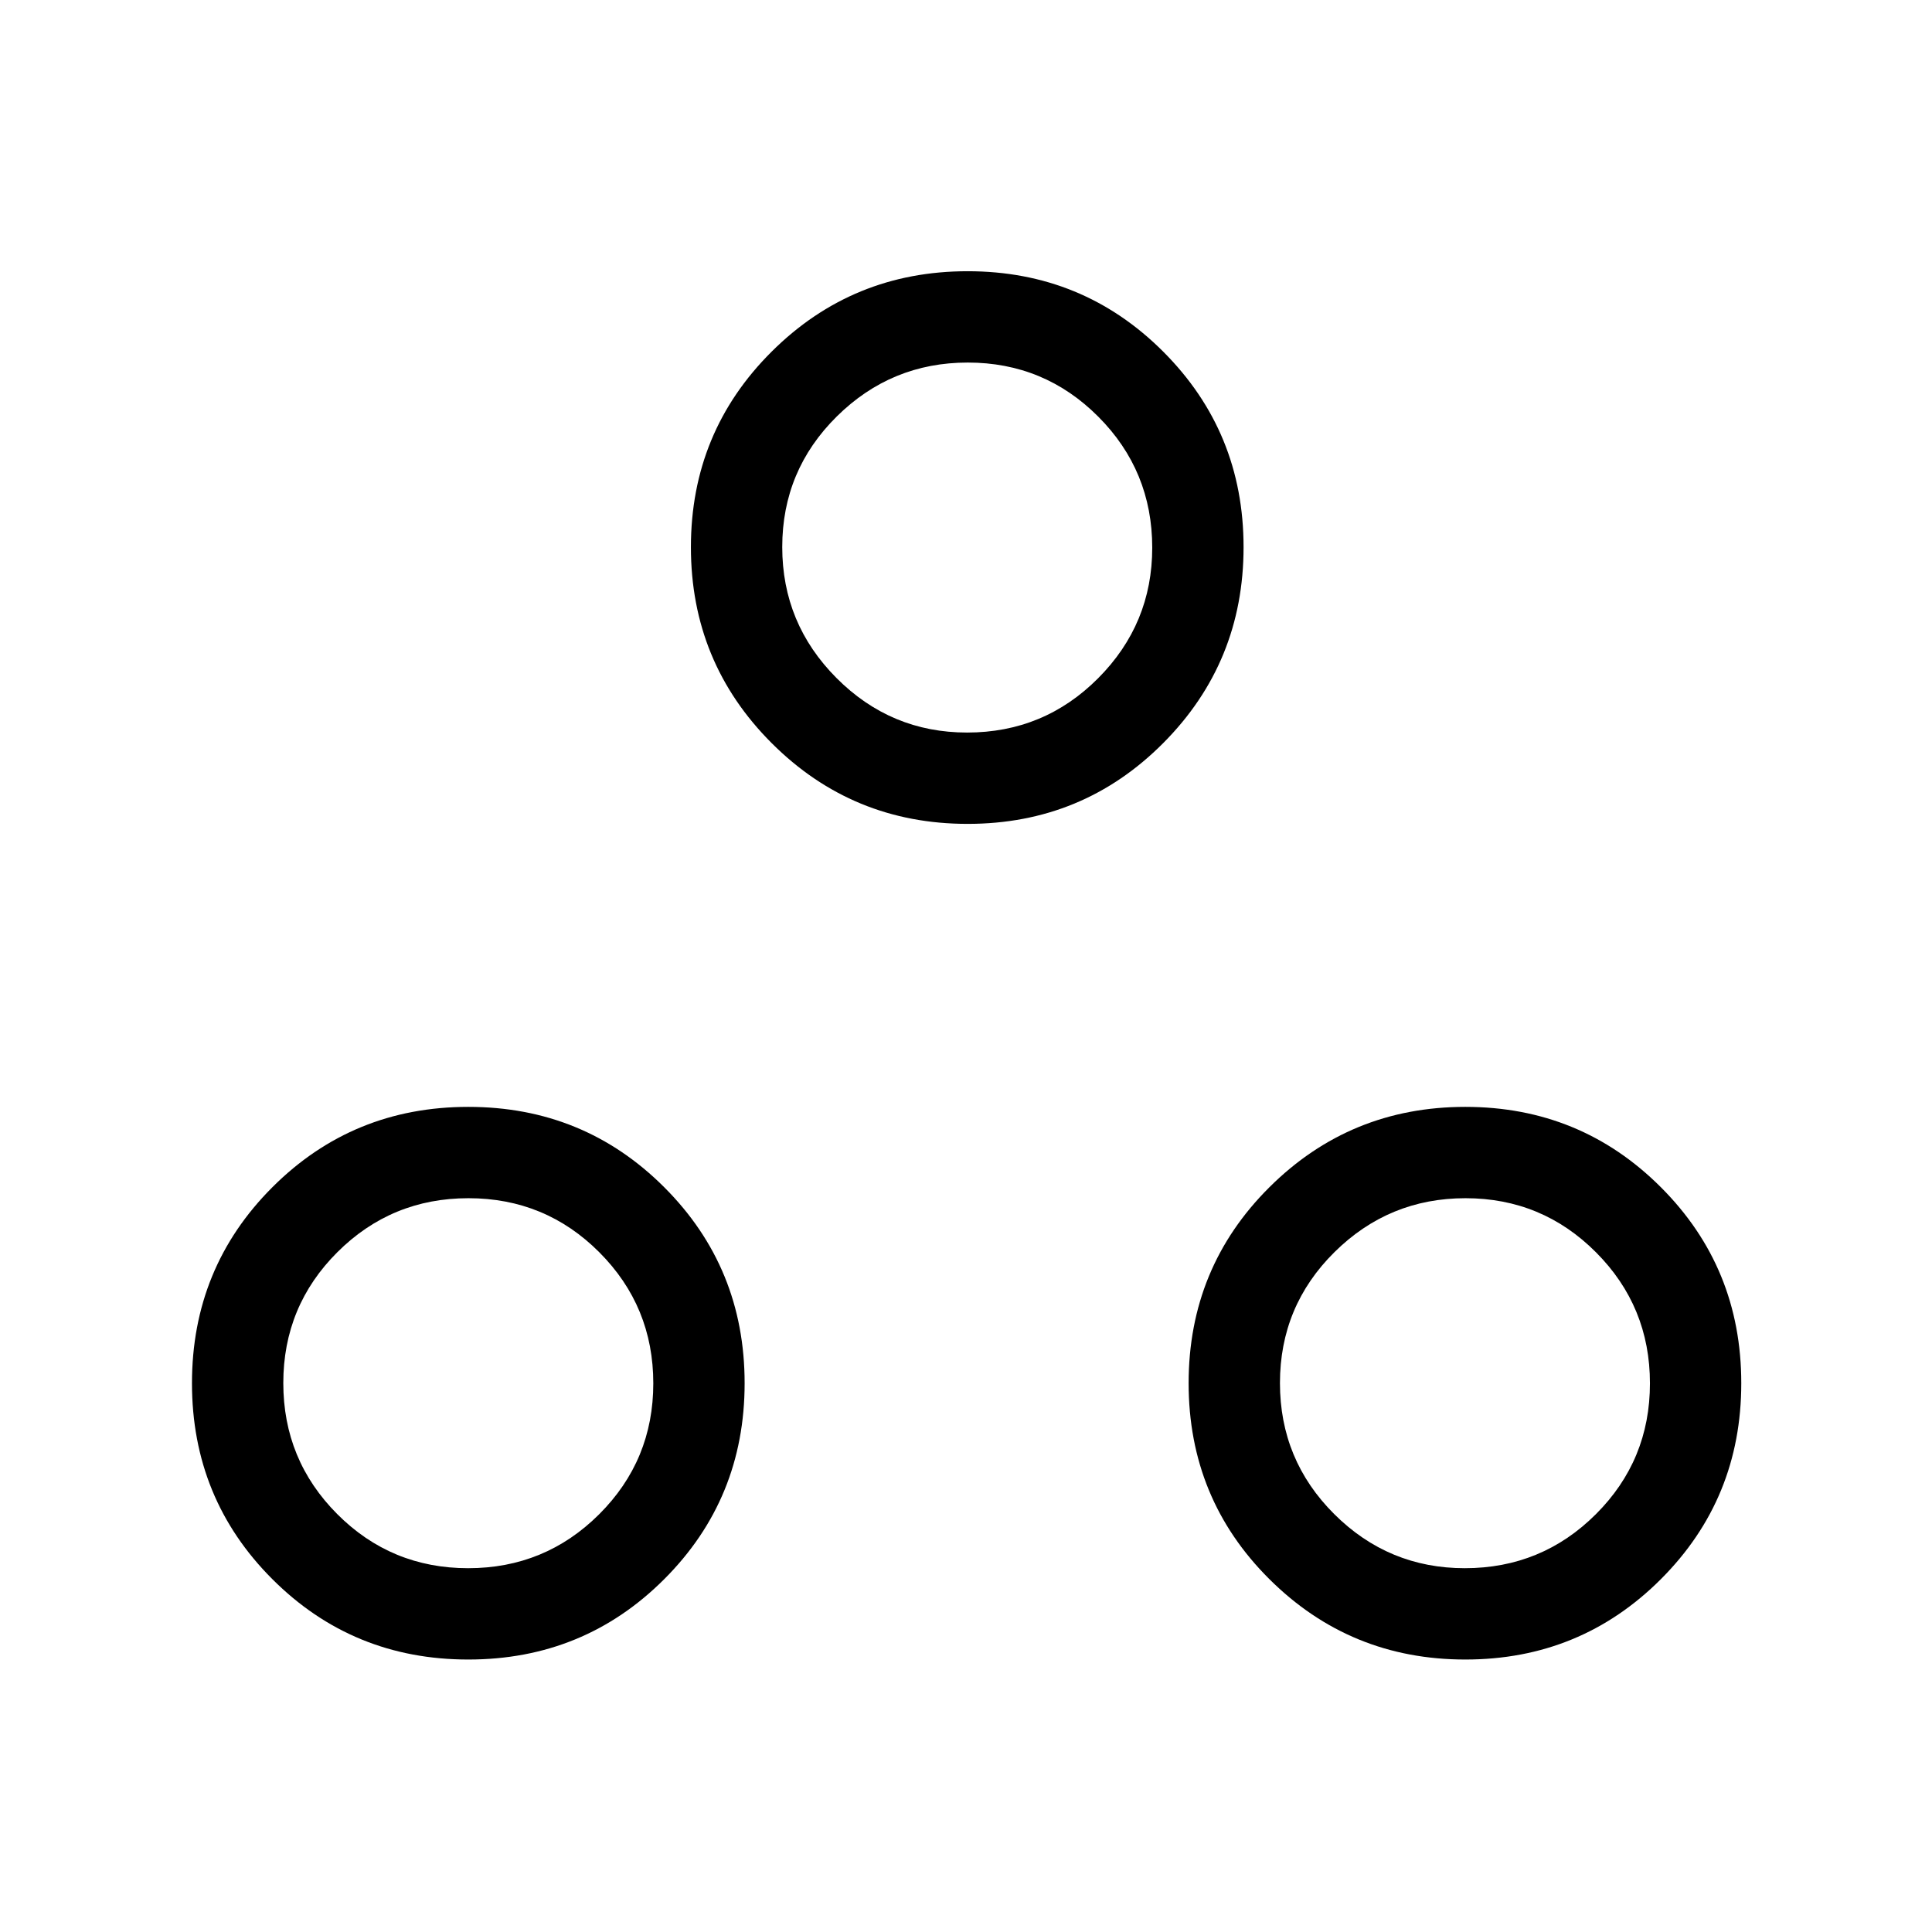
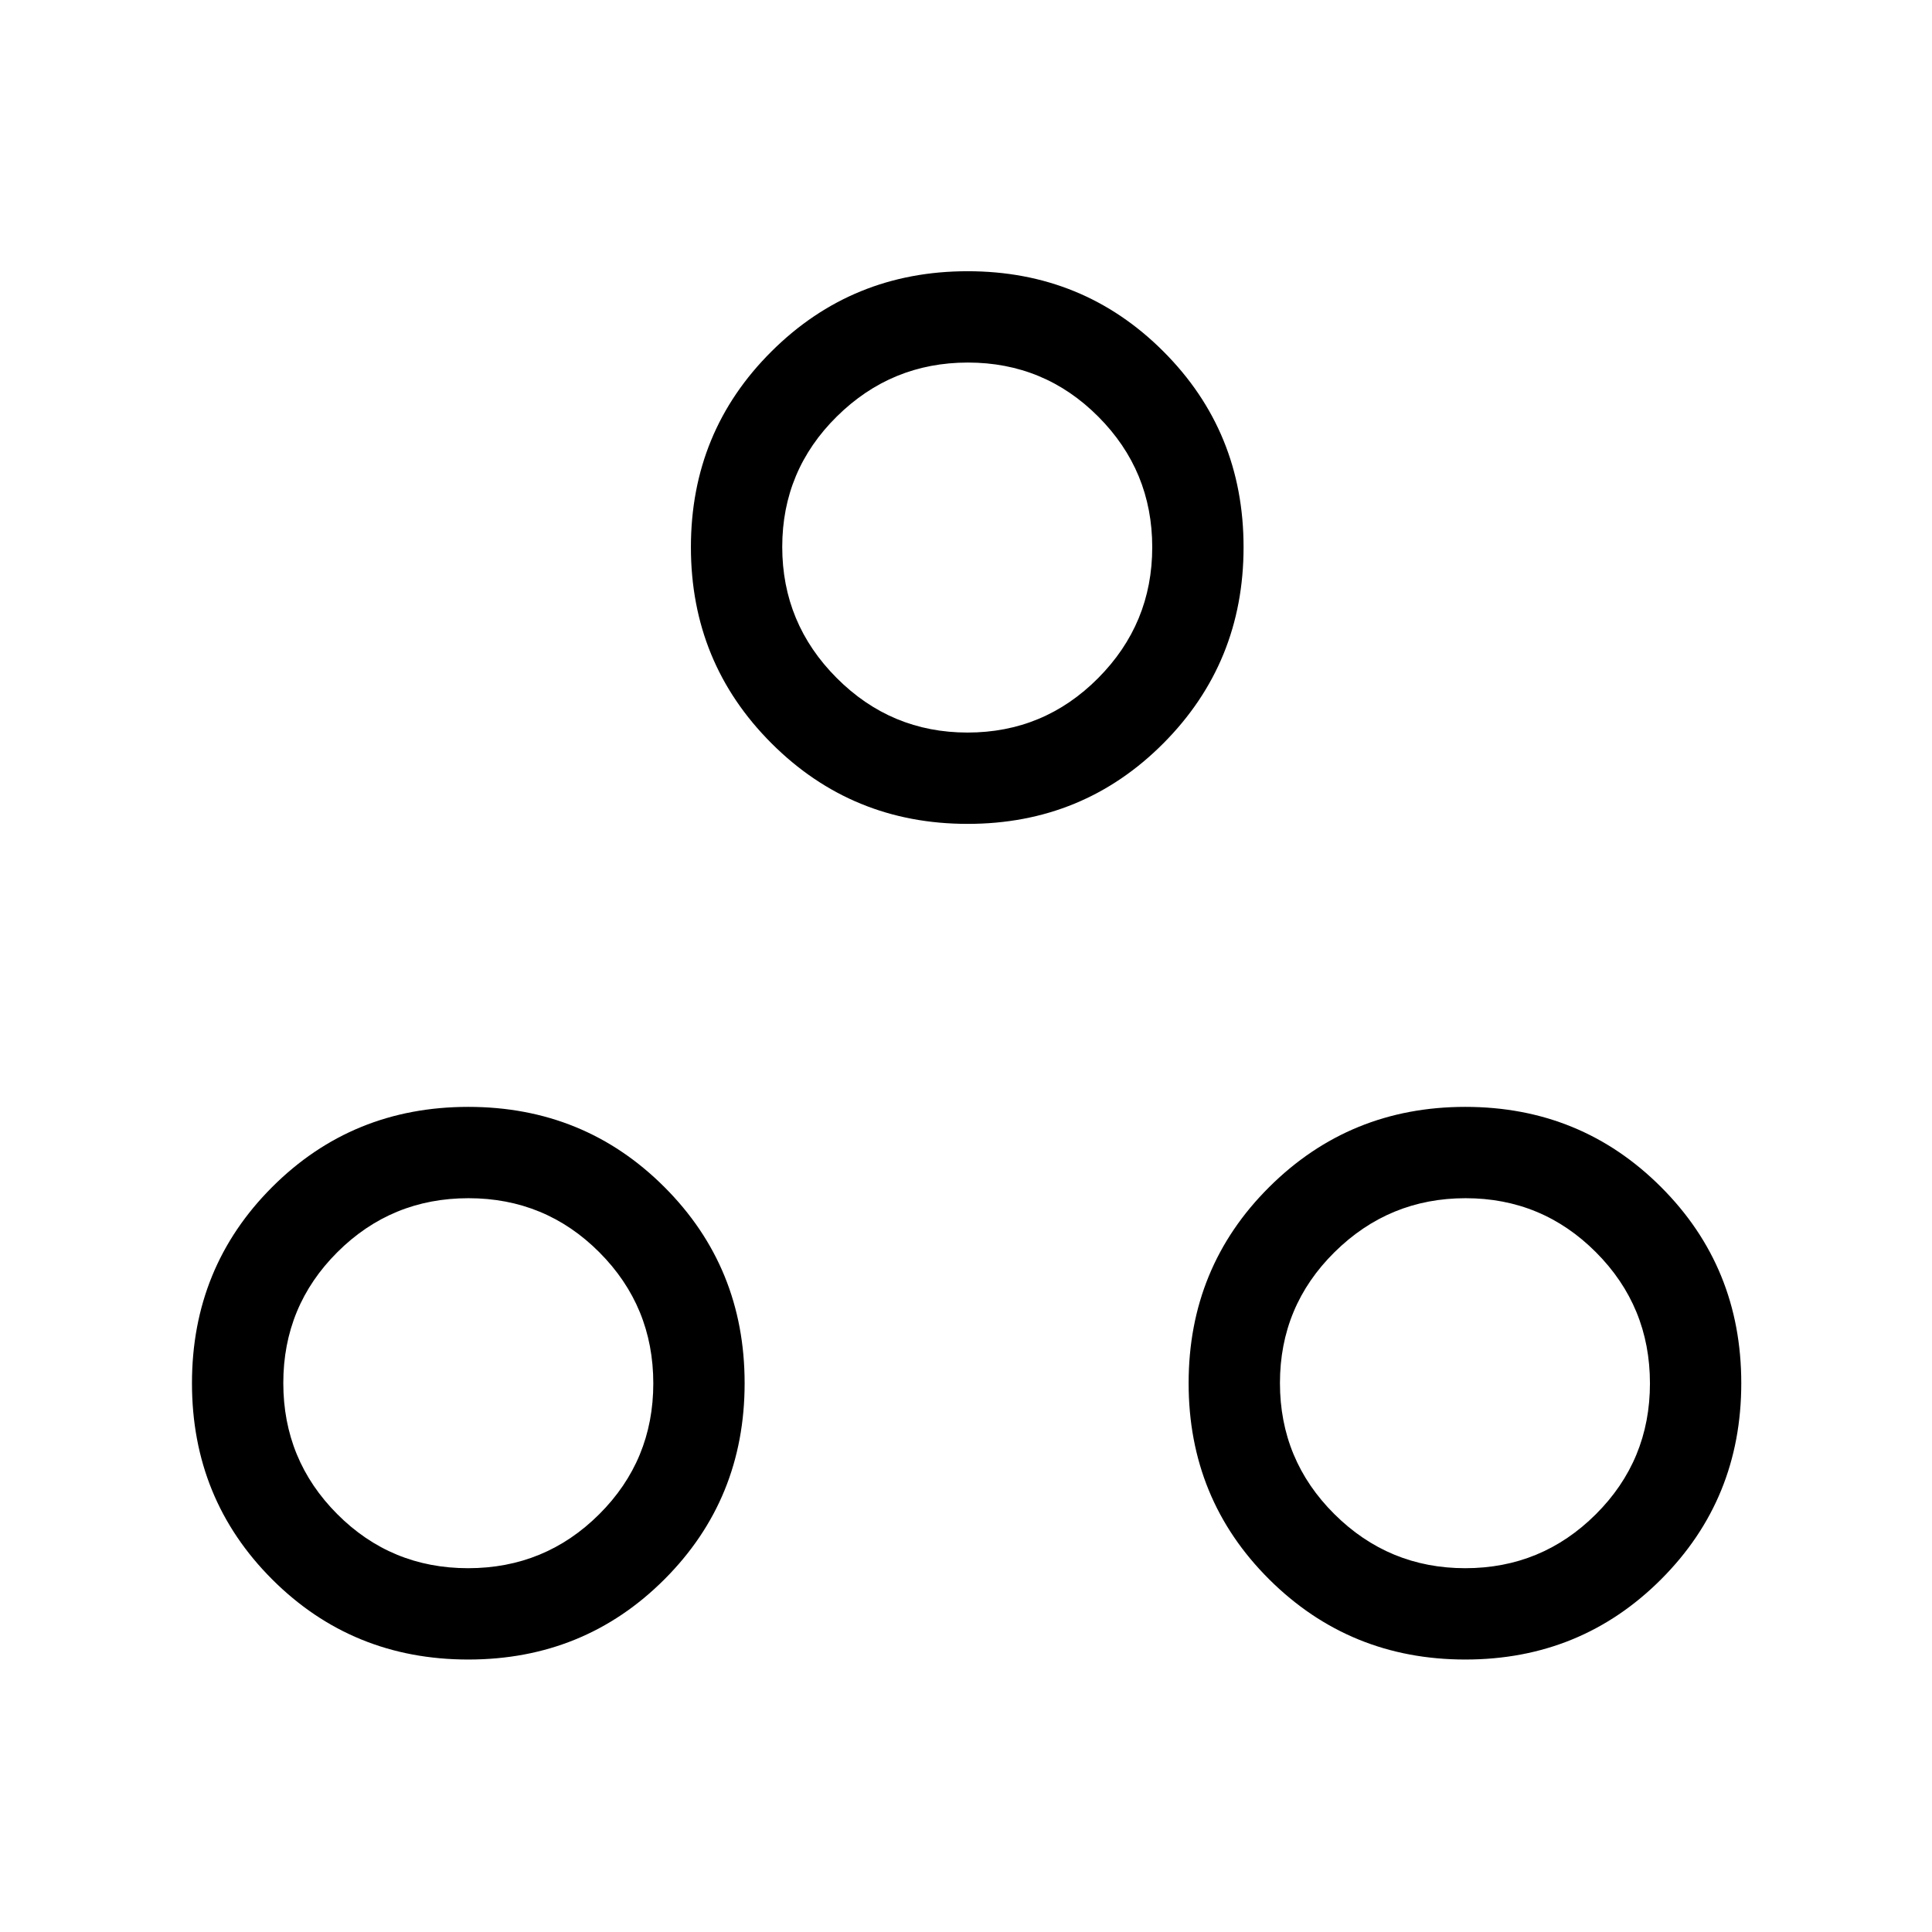
<svg xmlns="http://www.w3.org/2000/svg" height="48" viewBox="0 -960 960 960" width="48">
-   <path d="M232.69-135.39q-57.42 0-97.36-39.94t-39.94-97.36q0-57.43 39.94-97.37Q175.27-410 232.69-410q57.43 0 97.37 39.94Q370-330.12 370-272.69q0 57.42-39.94 97.36t-97.37 39.94Zm495.43 0q-57.24 0-97.37-39.94t-40.13-97.36q0-57.43 40.13-97.37Q670.88-410 728.12-410q57.23 0 97.17 39.94 39.94 39.94 39.94 97.37 0 57.42-39.94 97.36t-97.17 39.94Zm-495.5-45.38q38.23 0 65.11-26.81 26.89-26.81 26.89-65.04 0-38.23-26.81-65.11-26.81-26.89-65.04-26.89-38.23 0-65.12 26.81-26.88 26.81-26.88 65.04 0 38.23 26.81 65.12 26.81 26.88 65.04 26.88Zm495.23 0q38.23 0 65.11-26.81 26.89-26.81 26.89-65.04 0-38.23-26.81-65.11-26.81-26.89-64.85-26.89-38.04 0-65.11 26.81Q636-311 636-272.77q0 38.23 26.98 65.12 26.98 26.88 64.87 26.88ZM480.81-550.62q-57.23 0-97.37-40.13-40.13-40.13-40.13-97.37 0-57.23 40.13-97.17 40.14-39.94 97.37-39.94 57.23 0 97.17 39.94 39.94 39.94 39.94 97.17 0 57.24-39.94 97.37t-97.17 40.13Zm-.27-45.38q38.23 0 65.11-26.98 26.89-26.98 26.89-64.87 0-38.23-26.81-65.11-26.81-26.89-64.85-26.89-38.03 0-65.11 26.81t-27.08 64.85q0 38.04 26.98 65.11Q442.65-596 480.54-596Zm.08-91.92Zm247.3 415.23Zm-495.23 0Z" />
+   <path d="M135.23-175.23q-39.84-39.85-39.84-97.46 0-57.62 39.84-97.46Q175.08-410 232.69-410q57.62 0 97.46 39.85Q370-330.31 370-272.69q0 57.61-39.85 97.46-39.84 39.84-97.46 39.84-57.61 0-97.46-39.84Zm495.42 0q-40.03-39.85-40.03-97.46 0-57.62 40.03-97.46Q670.69-410 728.12-410q57.42 0 97.26 39.85 39.85 39.84 39.85 97.46 0 57.61-39.85 97.46-39.84 39.84-97.26 39.84-57.43 0-97.47-39.84Zm-332.92-32.34q26.89-26.79 26.89-65.03 0-38.25-26.8-65.13-26.8-26.89-65.04-26.89-38.24 0-65.13 26.8-26.88 26.8-26.88 65.04 0 38.24 26.8 65.13 26.79 26.88 65.03 26.88 38.25 0 65.13-26.8Zm495.23 0q26.89-26.79 26.89-65.03 0-38.25-26.8-65.13-26.8-26.89-64.8-26.89t-65.12 26.8Q636-311.02 636-272.78q0 38.24 27.04 65.13 27.04 26.88 65.04 26.88 38 0 64.88-26.8ZM383.35-590.65q-40.04-40.04-40.04-97.47 0-57.42 40.04-97.26 40.04-39.85 97.46-39.85 57.42 0 97.27 39.85 39.84 39.84 39.84 97.26 0 57.43-39.84 97.47-39.85 40.03-97.27 40.03-57.42 0-97.46-40.03Zm162.3-32.39q26.89-27.04 26.89-65.04 0-38-26.8-64.88-26.79-26.89-64.79-26.89-38.01 0-65.13 26.8-27.13 26.8-27.13 64.8t27.04 65.12Q442.77-596 480.77-596q38 0 64.88-27.04Zm-65.03-64.88Zm247.3 415.23Zm-495.23 0Z" />
</svg>
